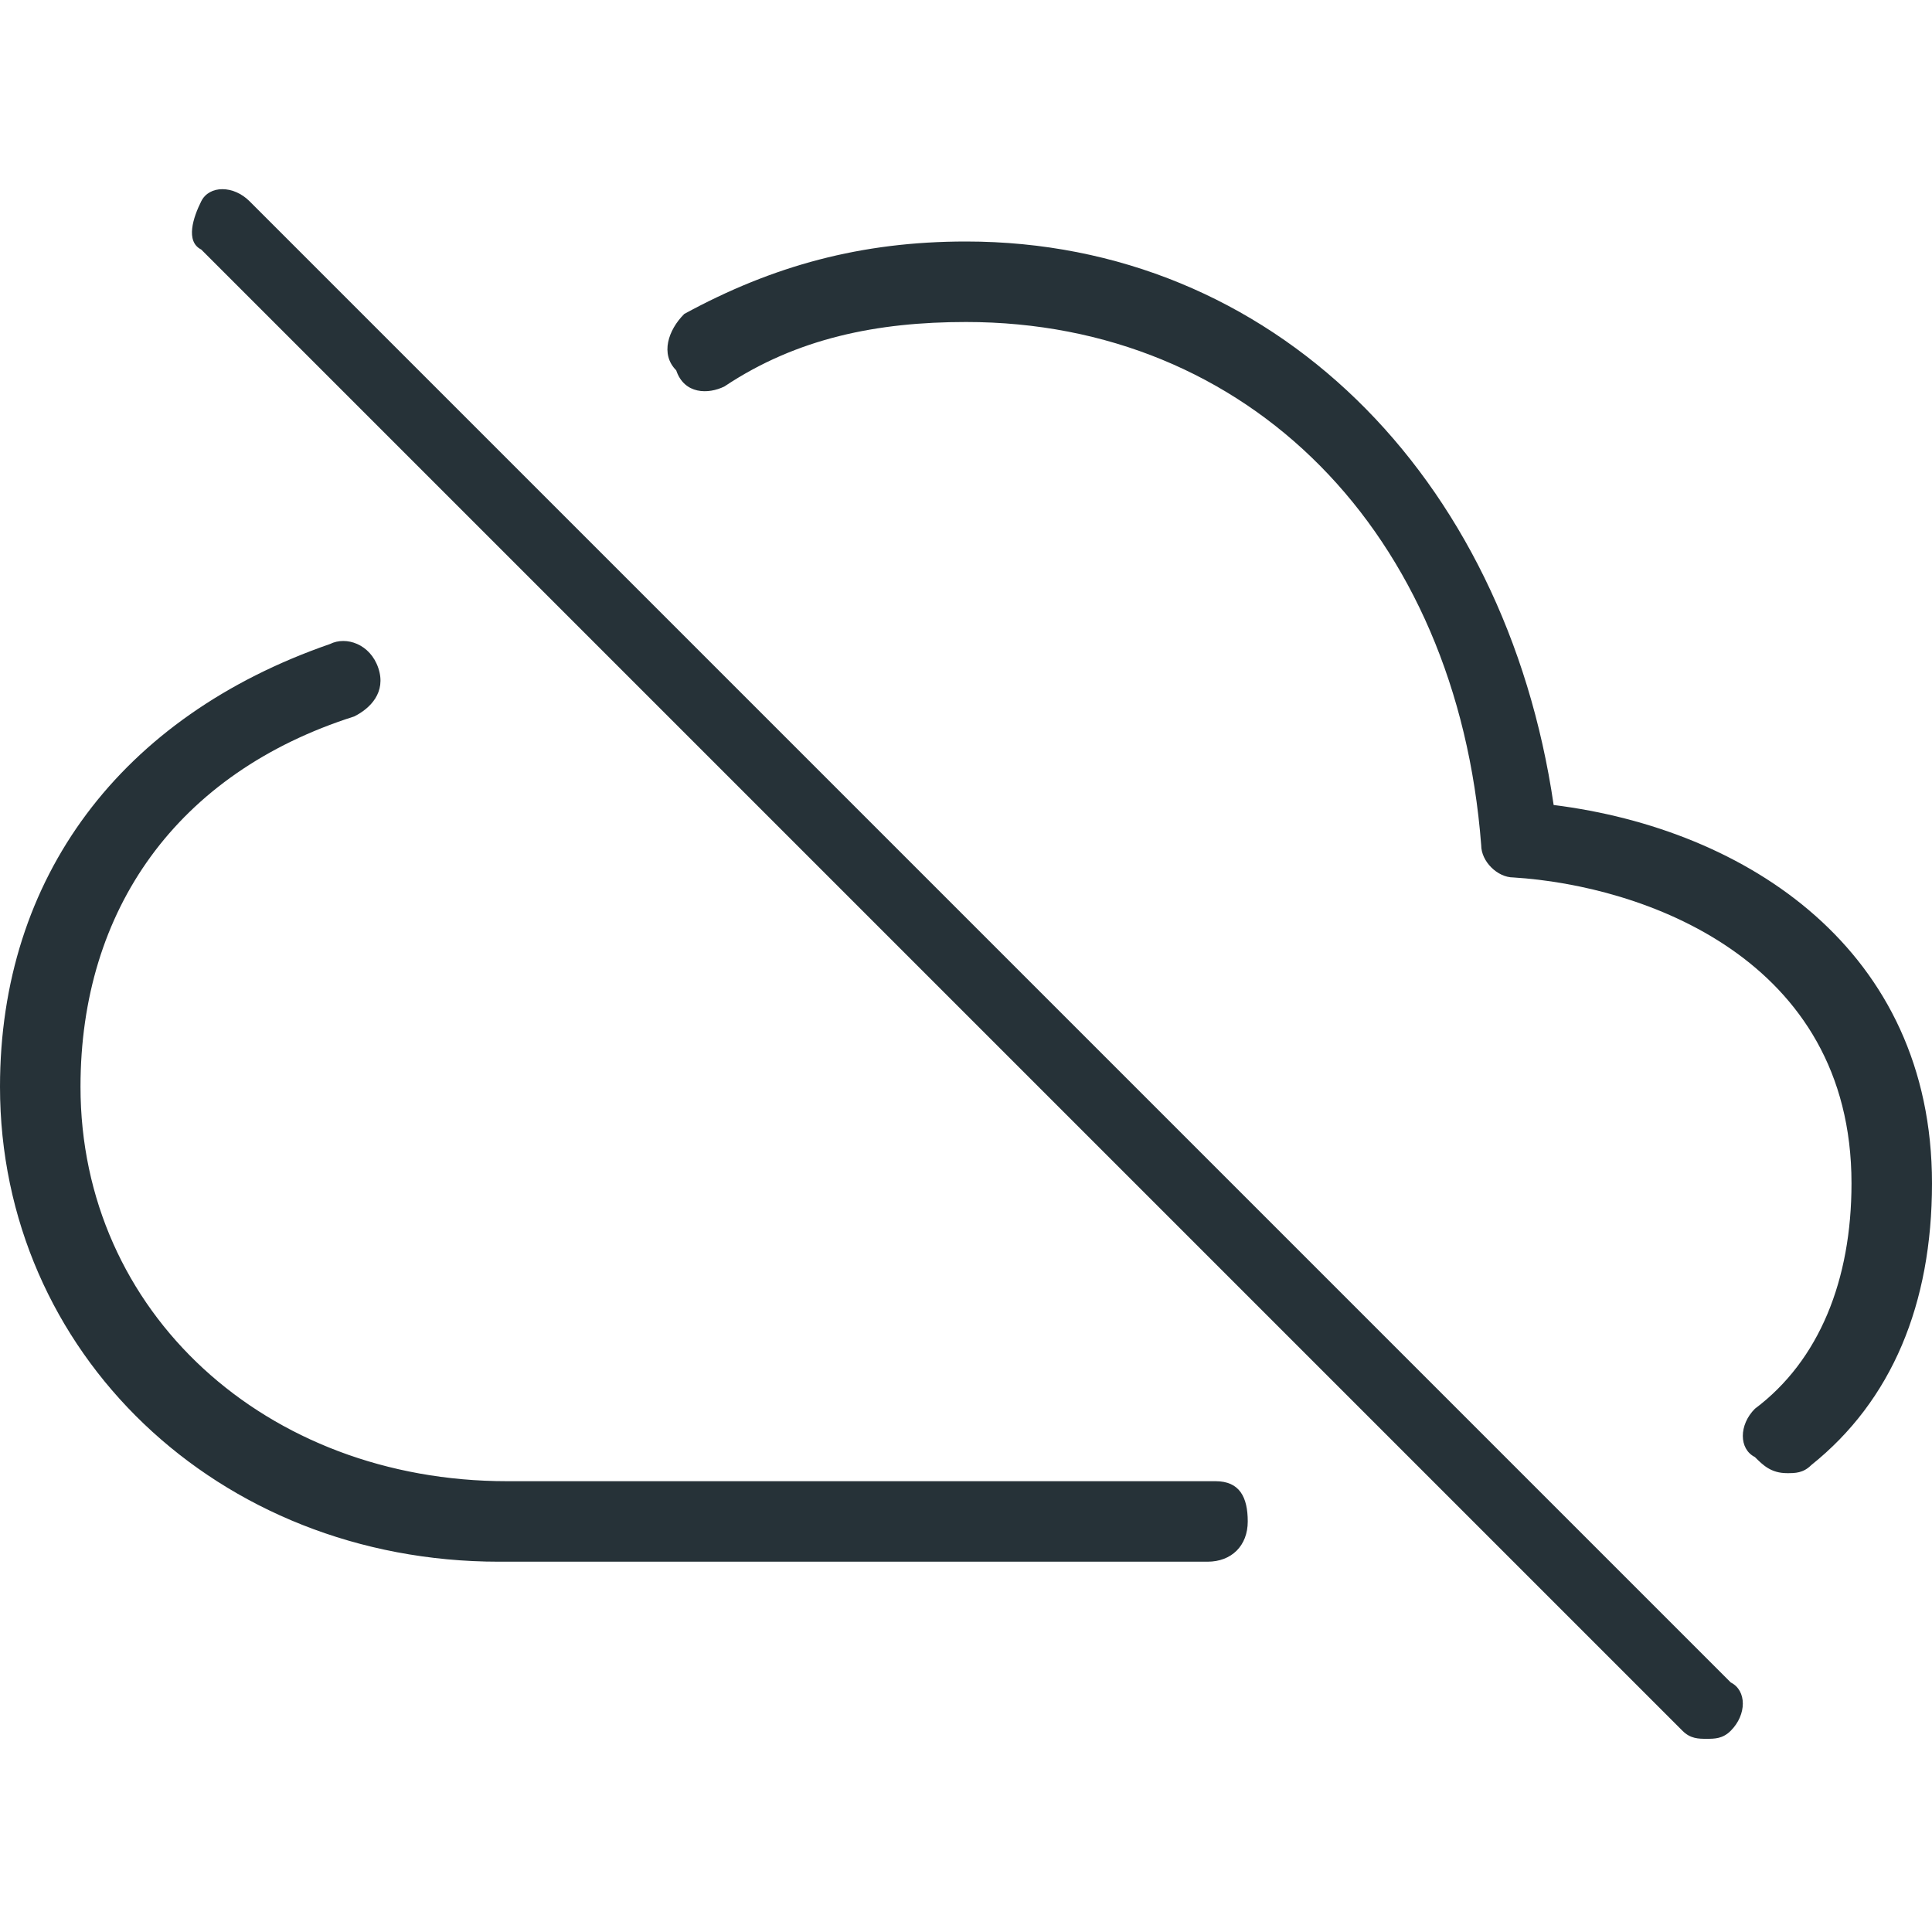
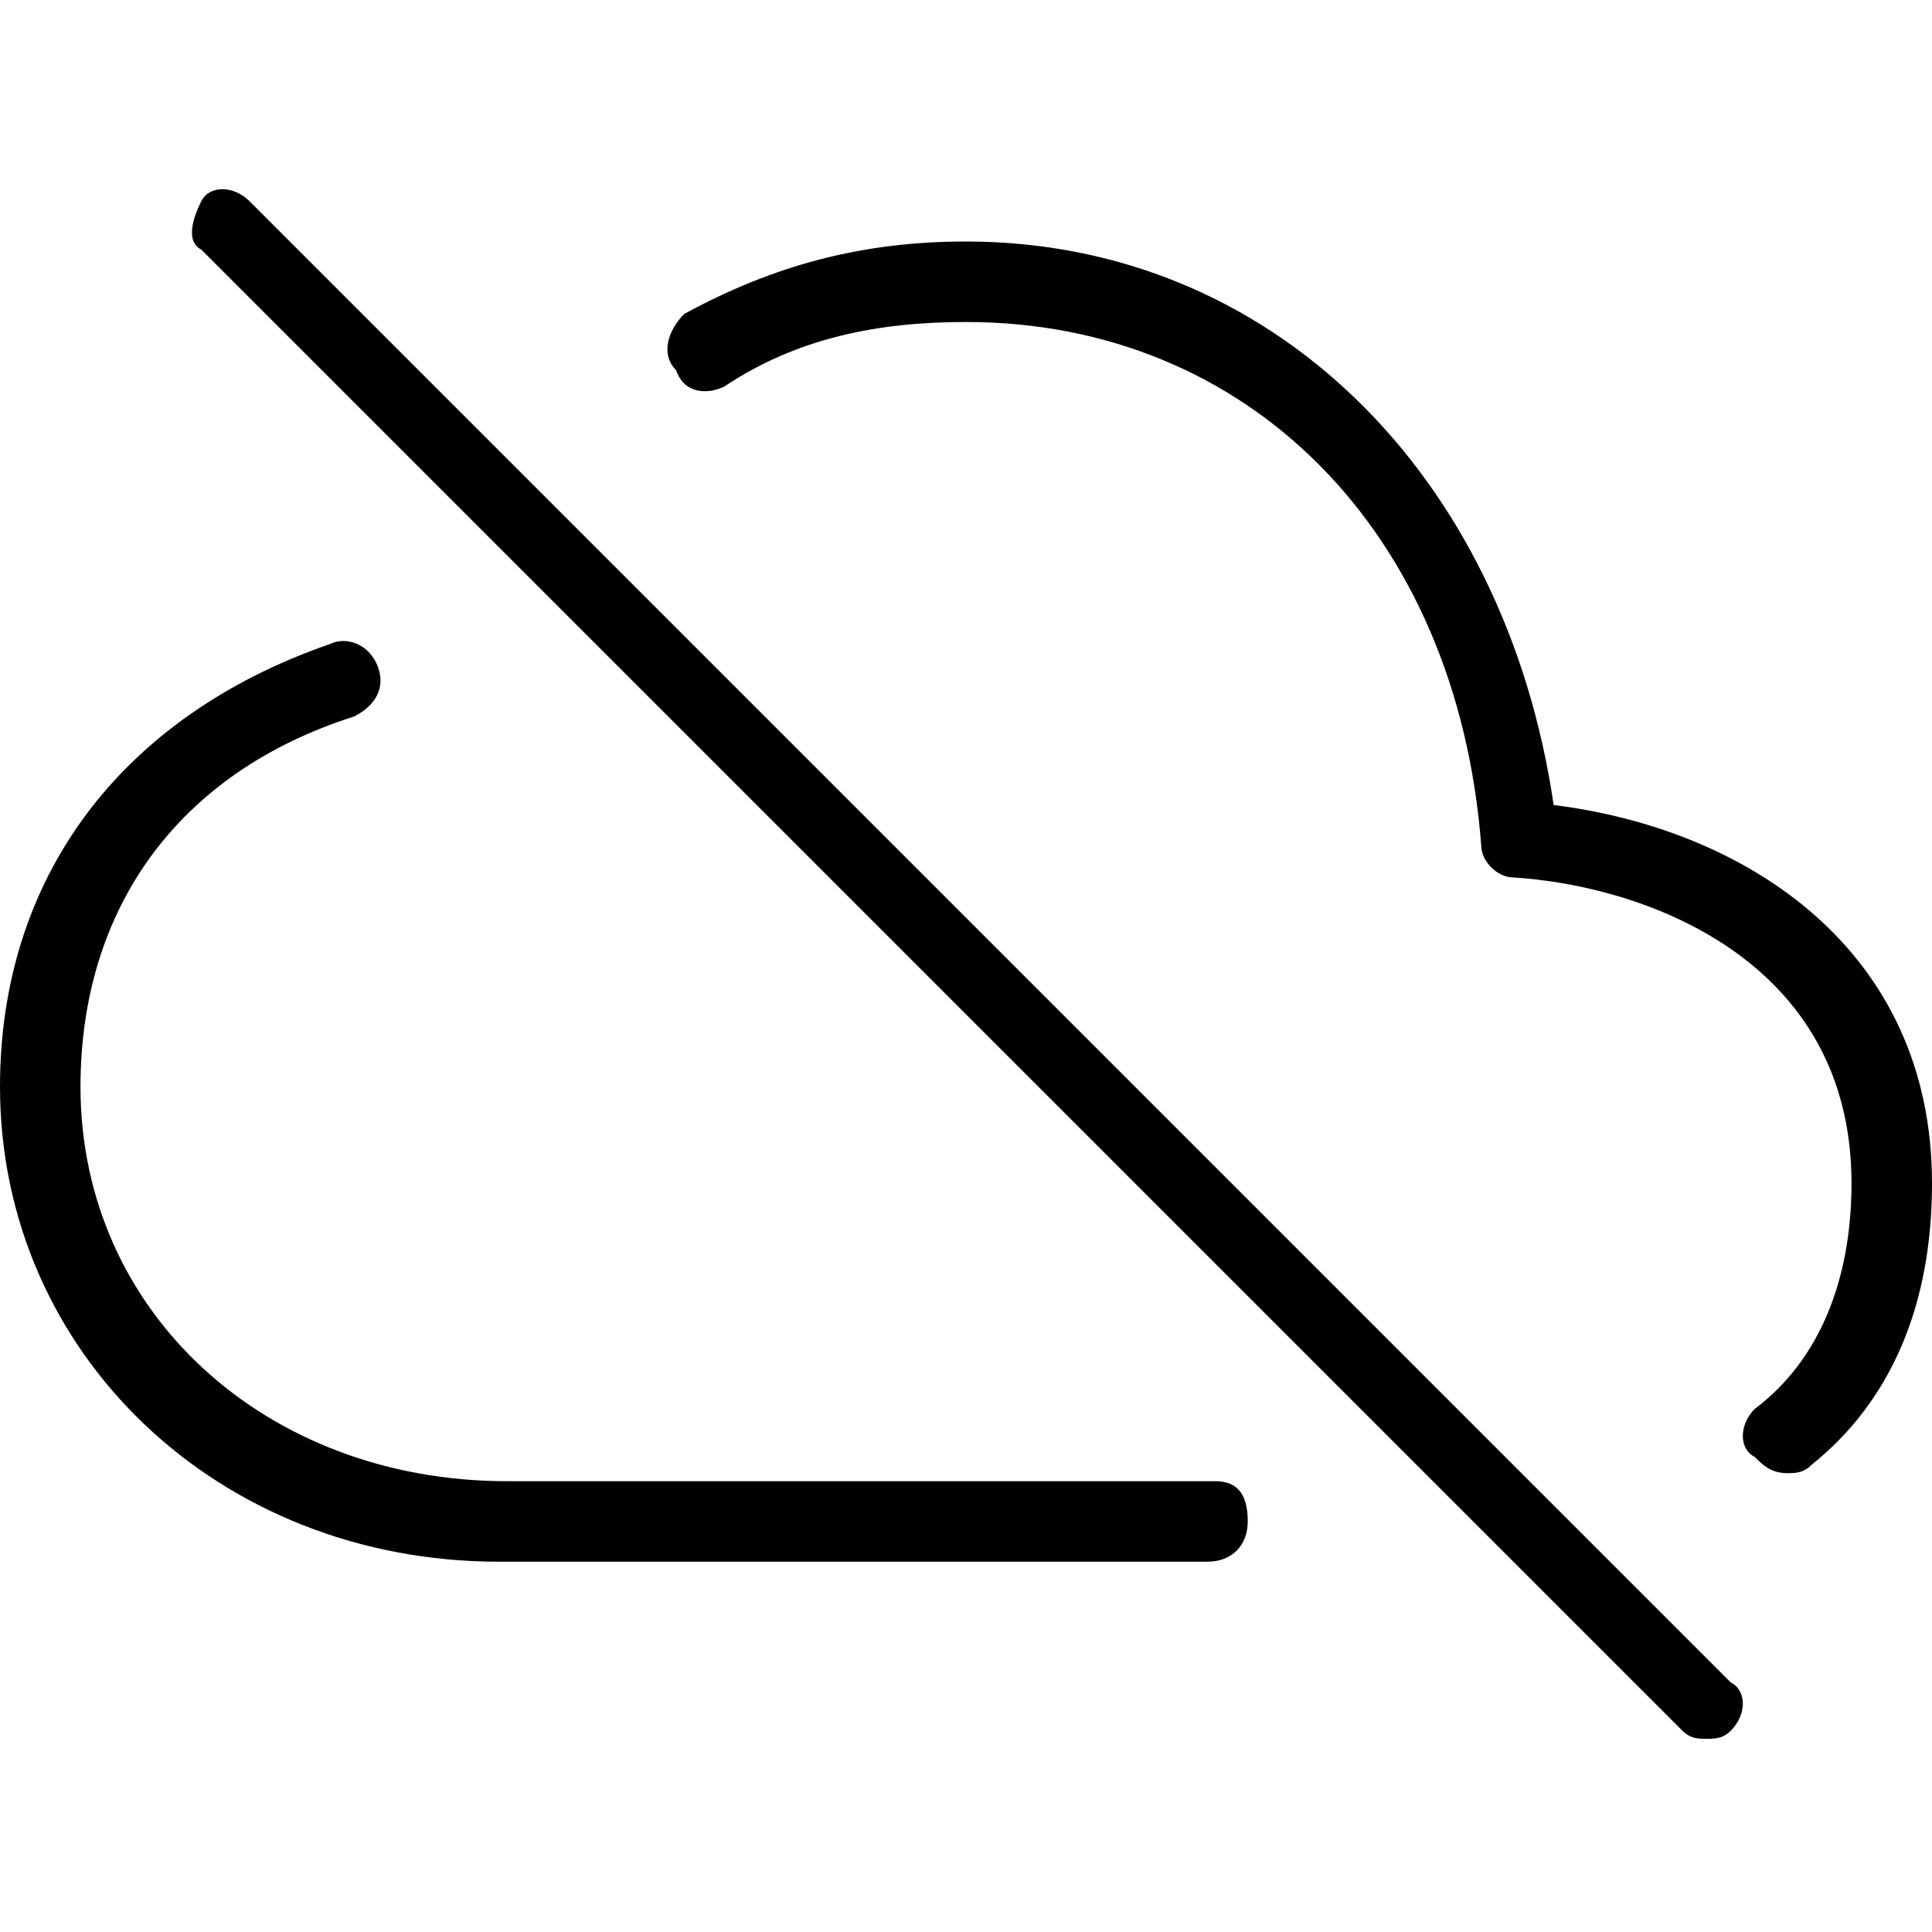
<svg xmlns="http://www.w3.org/2000/svg" viewBox="0 0 24 24" style="enable-background:new 0 0 24 24" xml:space="preserve">
-   <path d="M15.1 18.4H6.3c-3 0-5.3-2.1-5.3-4.9 0-2.2 1.2-3.9 3.4-4.6.2-.1.4-.3.3-.6-.1-.3-.4-.4-.6-.3-2.6.9-4.1 2.9-4.1 5.5 0 3.3 2.7 5.9 6.2 5.9H15c.3 0 .5-.2.5-.5s-.1-.5-.4-.5zm4.2-8.4c-.6-4.1-3.5-7-7.3-7-1.3 0-2.4.3-3.5.9-.2.2-.3.5-.1.7.1.3.4.3.6.2.9-.6 1.9-.8 3-.8 3.5 0 6.1 2.6 6.4 6.5 0 .2.2.4.4.4 1.6.1 4.2 1 4.2 3.8 0 1.2-.4 2.2-1.2 2.8-.2.2-.2.5 0 .6.1.1.2.2.4.2.1 0 .2 0 .3-.1 1-.8 1.5-2 1.5-3.5 0-2.9-2.3-4.4-4.7-4.7zM3.1 2.5c-.2-.2-.5-.2-.6 0s-.2.5 0 .6l18.4 18.4c.1.1.2.1.3.1s.2 0 .3-.1c.2-.2.2-.5 0-.6L3.1 2.5z" style="fill:#263238" />
+   <path d="M15.1 18.4H6.3c-3 0-5.3-2.1-5.3-4.9 0-2.2 1.2-3.9 3.4-4.6.2-.1.4-.3.3-.6-.1-.3-.4-.4-.6-.3-2.6.9-4.1 2.9-4.1 5.5 0 3.3 2.7 5.9 6.2 5.9H15c.3 0 .5-.2.5-.5s-.1-.5-.4-.5zm4.2-8.4c-.6-4.1-3.5-7-7.3-7-1.3 0-2.4.3-3.5.9-.2.2-.3.5-.1.7.1.3.4.3.6.2.9-.6 1.9-.8 3-.8 3.5 0 6.1 2.6 6.4 6.5 0 .2.2.4.4.4 1.6.1 4.2 1 4.2 3.8 0 1.2-.4 2.2-1.2 2.8-.2.2-.2.5 0 .6.1.1.2.2.4.2.1 0 .2 0 .3-.1 1-.8 1.5-2 1.5-3.5 0-2.9-2.3-4.4-4.7-4.7zM3.1 2.5c-.2-.2-.5-.2-.6 0s-.2.5 0 .6l18.4 18.4c.1.1.2.1.3.1s.2 0 .3-.1c.2-.2.2-.5 0-.6L3.1 2.5z" />
</svg>
